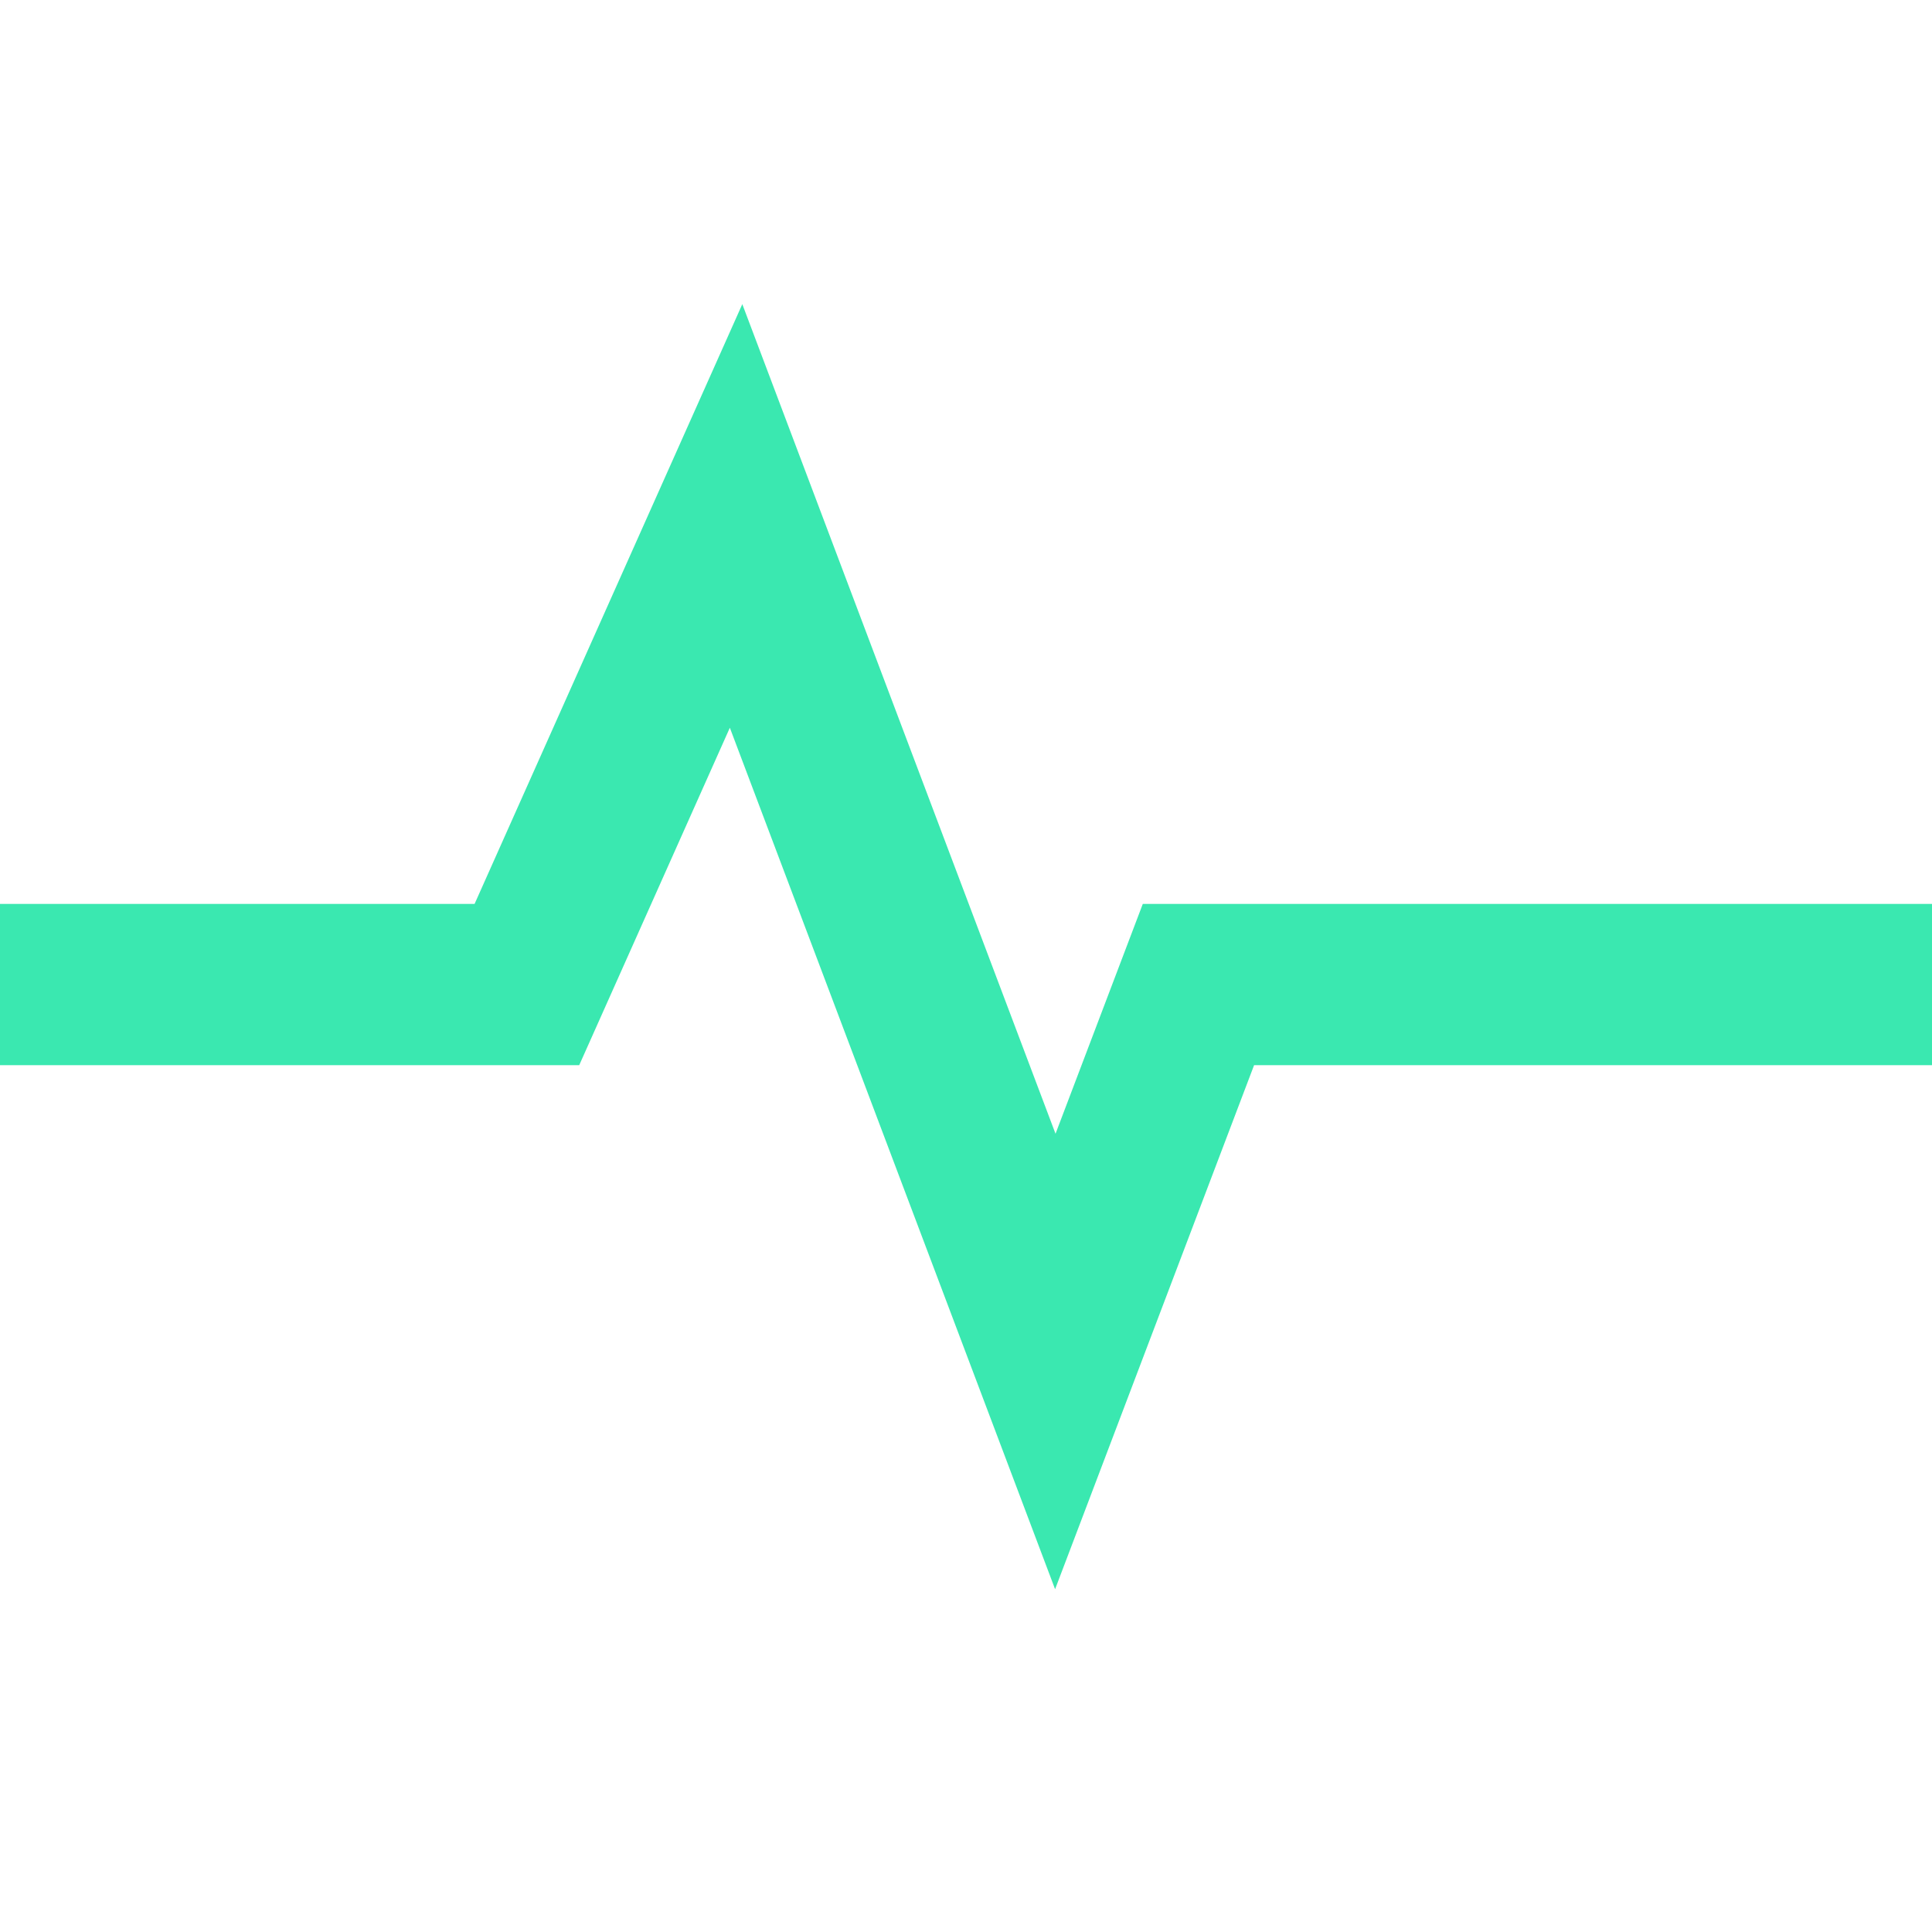
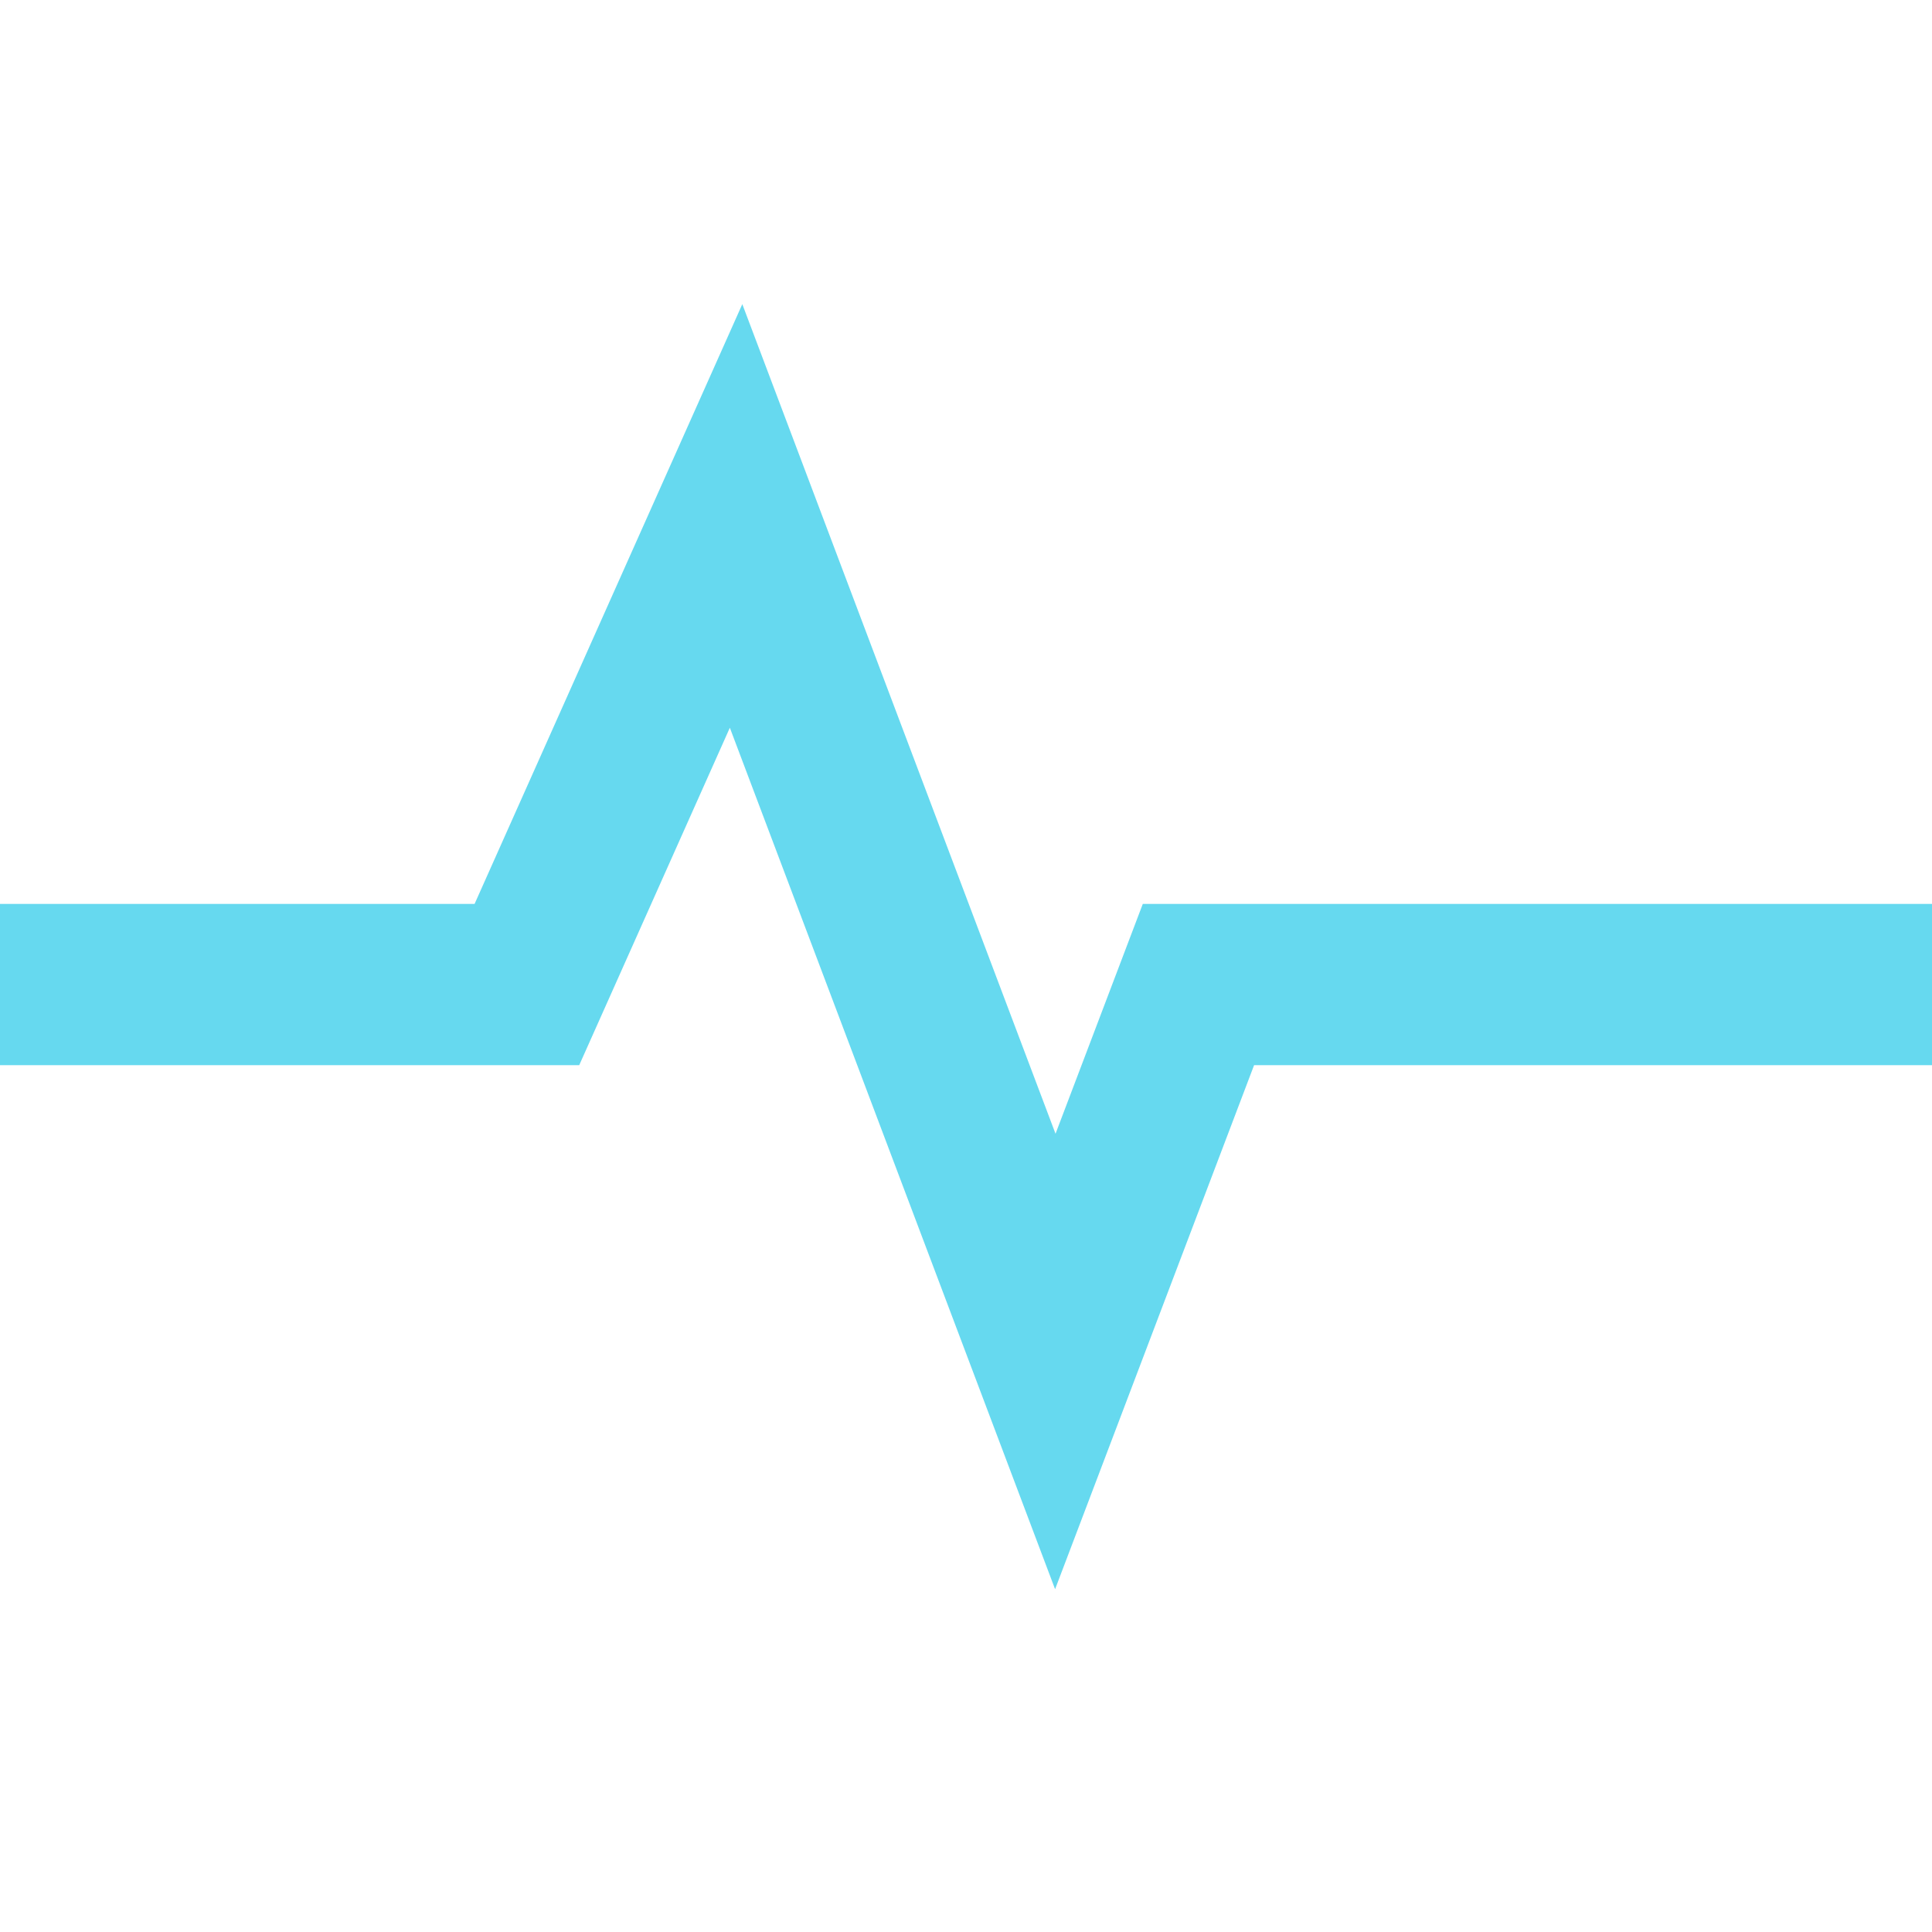
<svg xmlns="http://www.w3.org/2000/svg" version="1.1" x="0px" y="0px" viewBox="60 60 400 400" xml:space="preserve">
  <g>
-     <polygon fill="#3ae8b0" points="296.603,247.147 278.535,294.731 213.687,122.971 158.257,247.147 0,247.147 0,280.538 179.919,280.538     211.107,210.671 278.446,389.029 319.643,280.538 512,280.538 512,247.147" />
+     <polygon fill="#66d9ef" points="296.603,247.147 278.535,294.731 213.687,122.971 158.257,247.147 0,247.147 0,280.538 179.919,280.538     211.107,210.671 278.446,389.029 319.643,280.538 512,280.538 512,247.147" />
  </g>
</svg>
